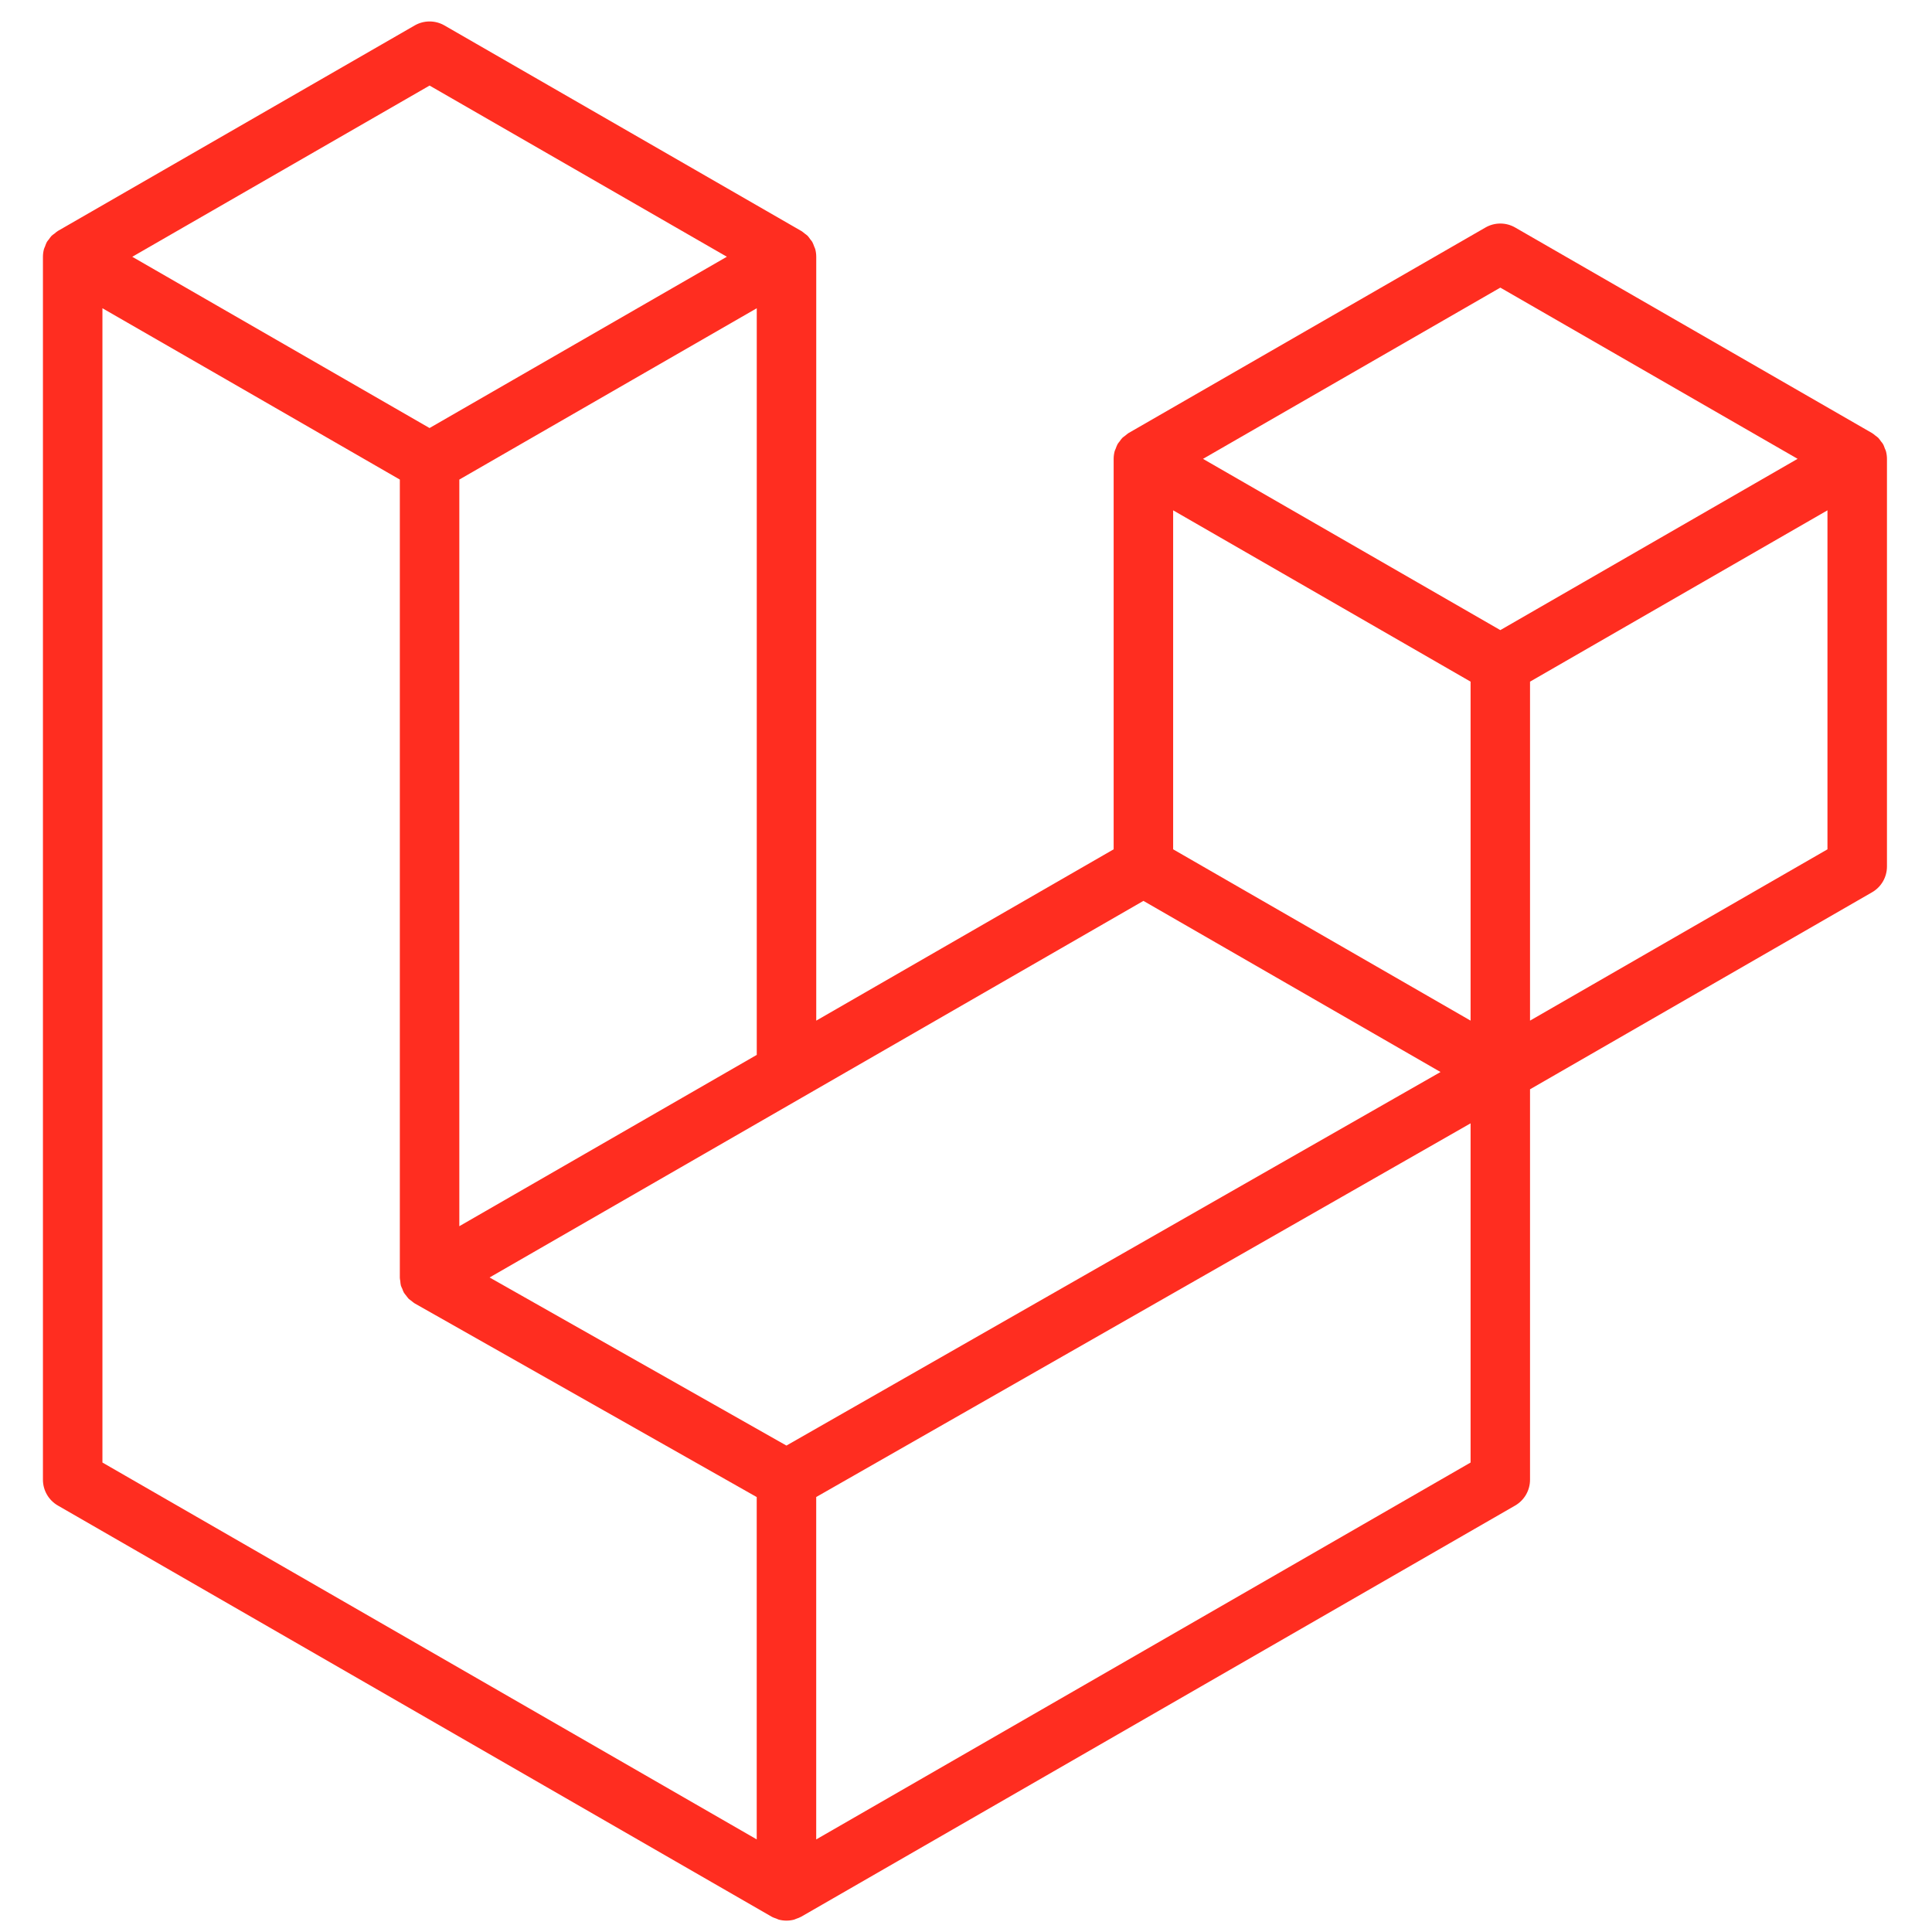
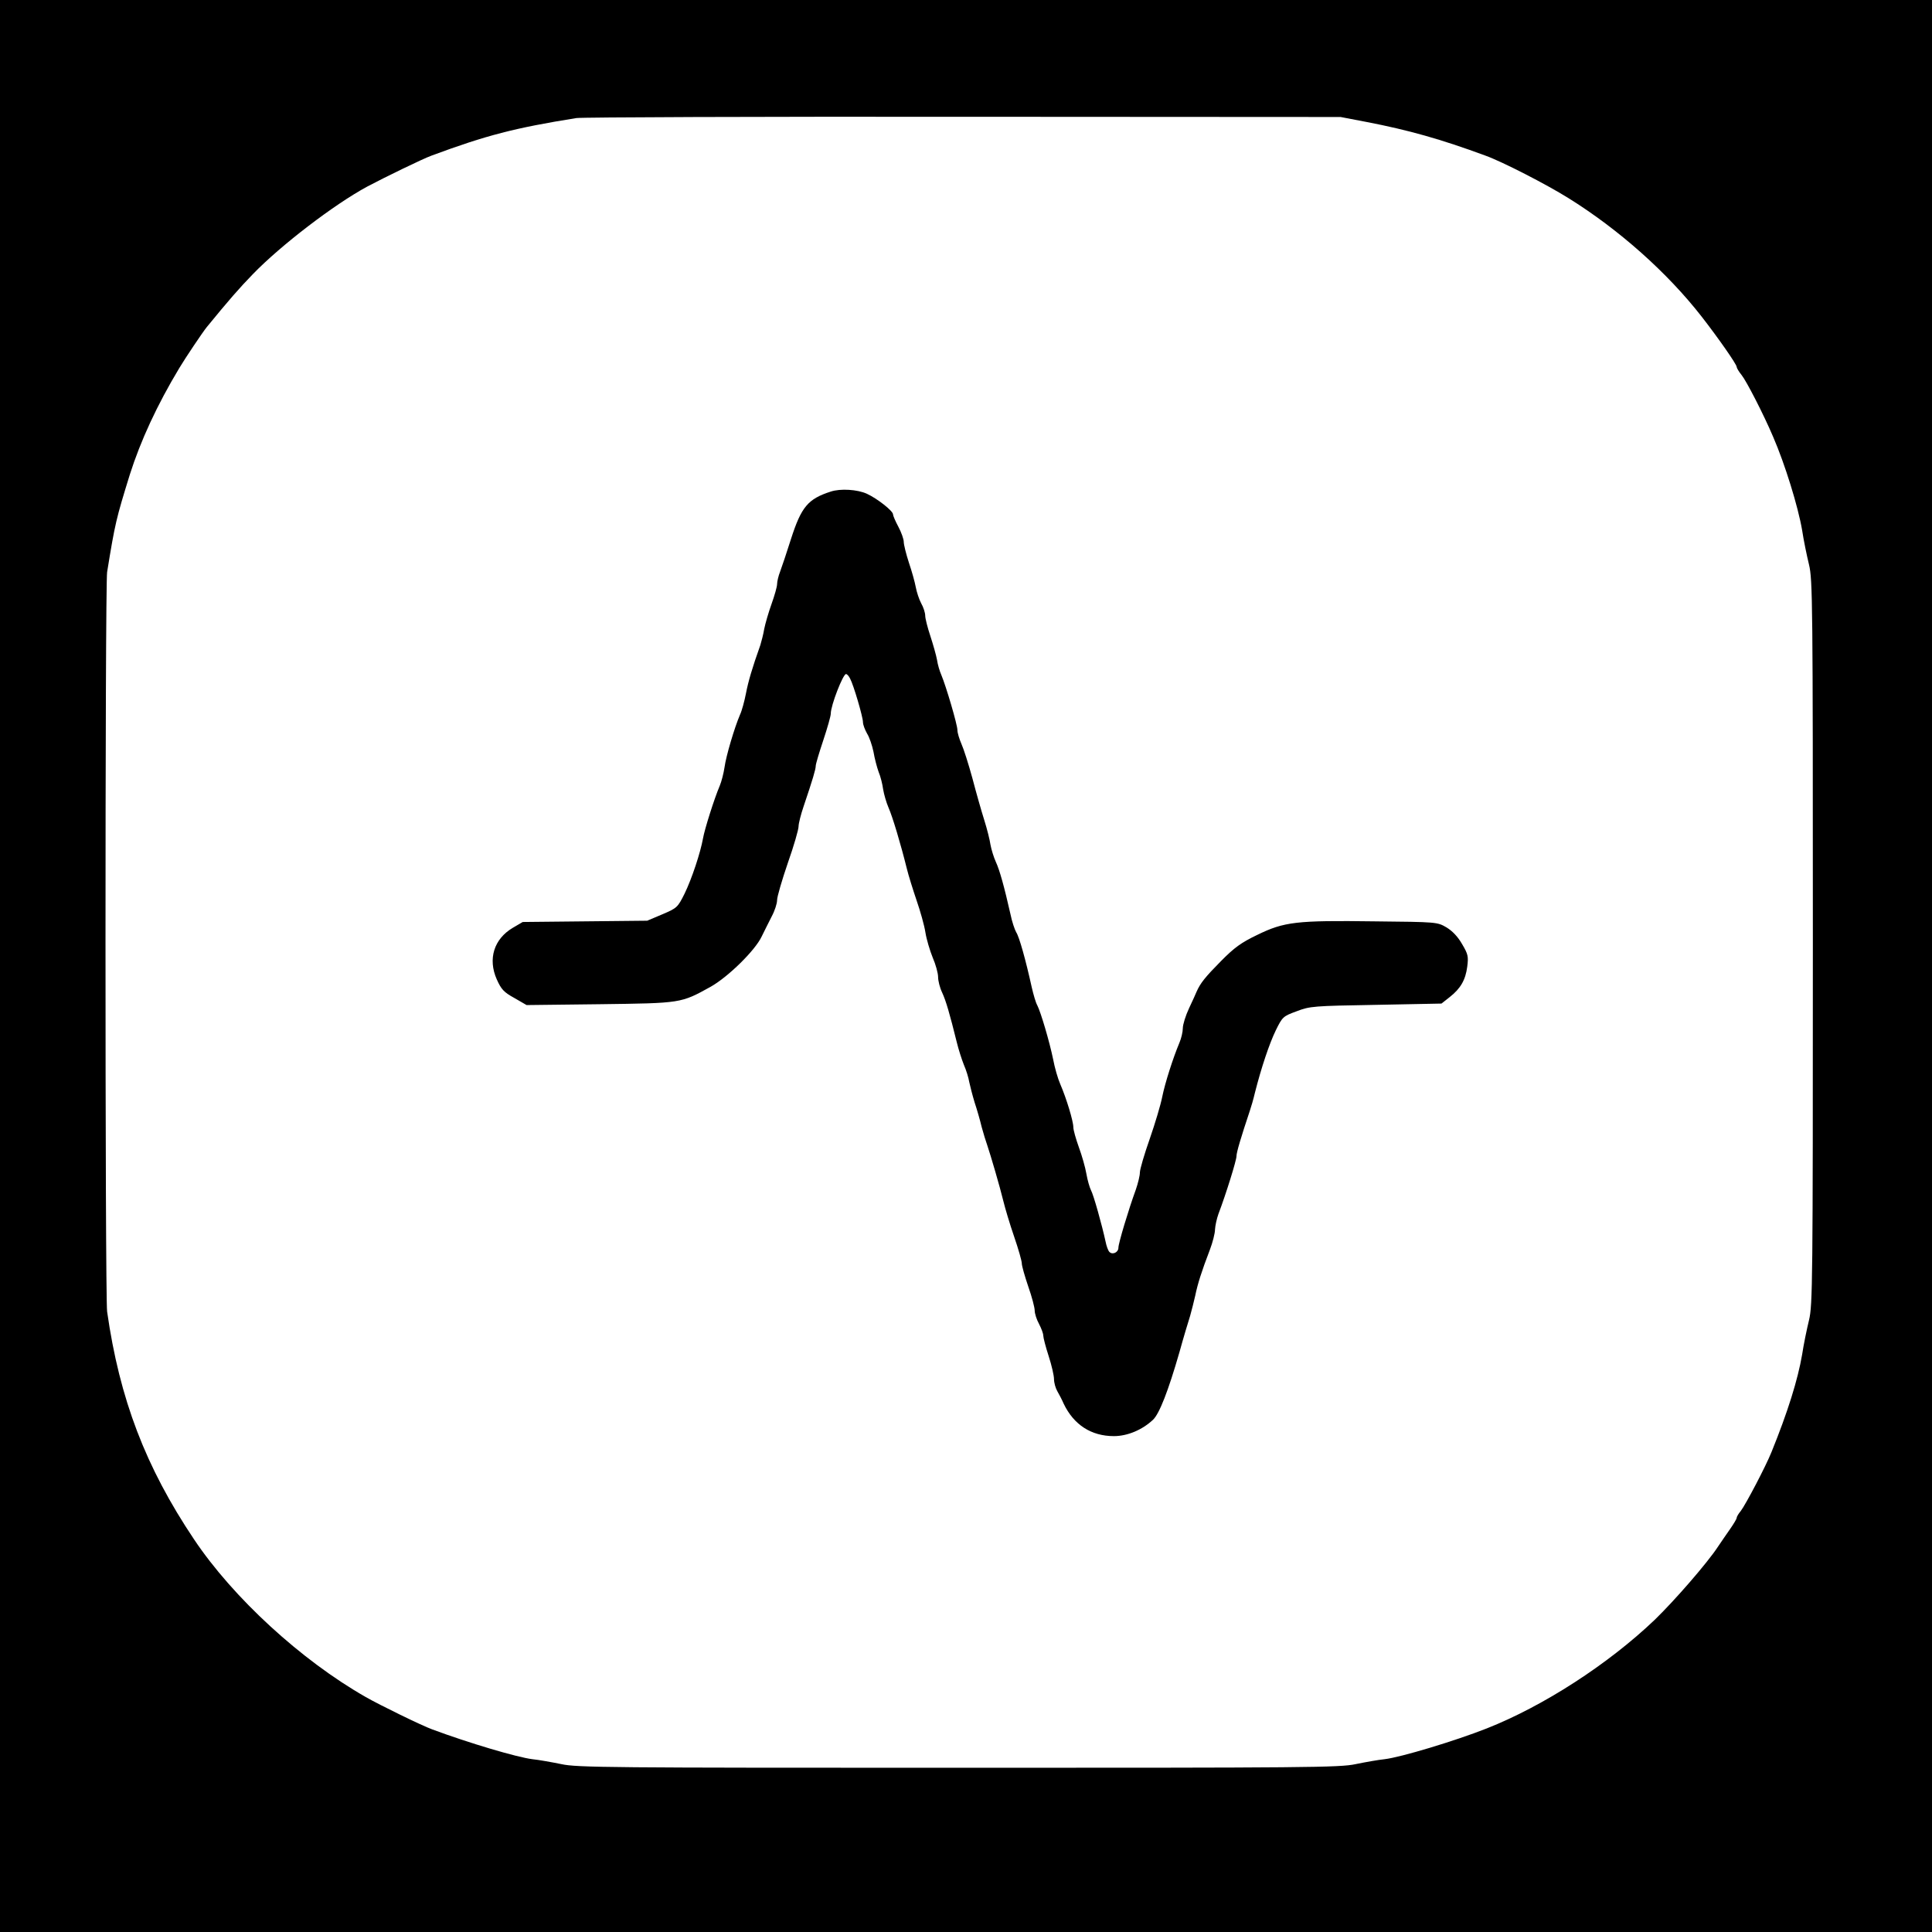
- <svg xmlns="http://www.w3.org/2000/svg" width="166" height="166" viewBox="0 0 166 166" fill="none">
-   <path fill-rule="evenodd" clip-rule="evenodd" d="M162.041 38.759C162.099 38.977 162.129 39.201 162.13 39.426V74.452C162.13 74.902 162.011 75.344 161.786 75.733C161.561 76.122 161.237 76.444 160.847 76.668L131.462 93.594V127.141C131.462 128.054 130.977 128.897 130.186 129.357L68.847 164.683C68.707 164.763 68.554 164.814 68.401 164.868C68.343 164.887 68.289 164.922 68.228 164.938C67.8 165.051 67.349 165.051 66.92 164.938C66.85 164.919 66.786 164.881 66.719 164.855C66.579 164.804 66.432 164.76 66.298 164.683L4.972 129.357C4.583 129.133 4.259 128.81 4.034 128.421C3.808 128.032 3.69 127.591 3.689 127.141L3.689 22.063C3.689 21.834 3.721 21.61 3.779 21.393C3.798 21.32 3.843 21.253 3.868 21.179C3.916 21.045 3.961 20.908 4.031 20.783C4.079 20.7 4.149 20.633 4.206 20.557C4.28 20.454 4.347 20.349 4.433 20.26C4.506 20.186 4.602 20.132 4.685 20.068C4.778 19.992 4.861 19.909 4.966 19.848L35.633 2.185C36.022 1.961 36.462 1.844 36.91 1.844C37.358 1.844 37.798 1.961 38.186 2.185L68.851 19.848H68.857C68.959 19.912 69.045 19.992 69.138 20.065C69.221 20.129 69.313 20.186 69.387 20.257C69.476 20.349 69.54 20.454 69.616 20.557C69.671 20.633 69.744 20.7 69.789 20.783C69.862 20.911 69.904 21.045 69.955 21.179C69.98 21.253 70.025 21.32 70.044 21.396C70.103 21.614 70.133 21.838 70.133 22.063V87.694L95.686 72.974V39.423C95.686 39.2 95.718 38.973 95.775 38.759C95.798 38.683 95.839 38.615 95.865 38.542C95.916 38.408 95.96 38.271 96.031 38.146C96.079 38.063 96.149 37.996 96.203 37.92C96.279 37.818 96.343 37.712 96.433 37.623C96.506 37.549 96.599 37.495 96.681 37.431C96.777 37.355 96.86 37.272 96.962 37.211L127.633 19.548C128.021 19.324 128.461 19.206 128.91 19.206C129.358 19.206 129.798 19.324 130.186 19.548L160.85 37.211C160.959 37.275 161.042 37.355 161.137 37.428C161.217 37.492 161.31 37.549 161.383 37.62C161.473 37.712 161.536 37.818 161.613 37.92C161.67 37.996 161.741 38.063 161.785 38.146C161.859 38.271 161.9 38.408 161.951 38.542C161.98 38.615 162.021 38.683 162.041 38.759ZM157.018 72.974V43.848L146.287 50.028L131.462 58.568V87.694L157.021 72.974H157.018ZM126.354 125.663V96.518L111.771 104.85L70.13 128.626V158.046L126.354 125.663ZM8.801 26.485V125.663L65.018 158.043V128.629L35.649 112L35.64 111.994L35.627 111.988C35.528 111.93 35.445 111.847 35.353 111.777C35.273 111.713 35.18 111.662 35.11 111.592L35.104 111.582C35.021 111.502 34.963 111.403 34.893 111.314C34.829 111.228 34.753 111.154 34.702 111.065L34.699 111.055C34.641 110.96 34.606 110.845 34.565 110.736C34.523 110.64 34.469 110.551 34.443 110.449C34.411 110.328 34.405 110.197 34.392 110.072C34.379 109.976 34.354 109.881 34.354 109.785V109.778V41.205L19.532 32.662L8.801 26.485ZM36.913 7.35L11.364 22.063L36.907 36.777L62.453 22.06L36.907 7.35H36.913ZM50.2 99.174L65.022 90.637V26.485L54.291 32.665L39.466 41.205V105.357L50.2 99.174ZM128.91 24.713L103.363 39.426L128.91 54.14L154.453 39.423L128.91 24.713ZM126.354 58.568L111.529 50.028L100.798 43.848V72.974L115.619 81.511L126.354 87.694V58.568ZM67.571 124.205L105.042 102.803L123.772 92.109L98.245 77.405L68.854 94.334L42.066 109.762L67.571 124.205Z" fill="#FF2D20" />
+ <svg xmlns="http://www.w3.org/2000/svg" version="1.0" width="900pt" height="900pt" viewBox="0 0 900 900" preserveAspectRatio="xMidYMid meet">
+   <g transform="translate(0,900) scale(0.1,-0.1)" fill="#000000" stroke="none">
+     <path d="M0 4500 l0 -4500 4500 0 4500 0 0 4500 0 4500 -4500 0 -4500 0 0 -4500z m6365 3932 c197 -38 346 -80 555 -157 80 -29 282 -133 385 -197 238 -148 463 -349 622 -553 77 -99 163 -222 163 -234 0 -5 10 -22 23 -38 22 -27 102 -182 147 -288 55 -127 116 -324 135 -435 7 -47 22 -119 32 -160 17 -71 18 -170 18 -1760 0 -1590 -1 -1689 -18 -1760 -10 -41 -25 -113 -32 -160 -20 -117 -67 -268 -143 -455 -27 -67 -120 -244 -143 -274 -11 -13 -19 -27 -19 -32 0 -5 -14 -28 -30 -51 -17 -24 -42 -61 -57 -83 -49 -75 -202 -251 -295 -341 -217 -207 -519 -402 -783 -506 -147 -58 -399 -134 -475 -143 -30 -3 -91 -14 -135 -23 -73 -16 -225 -17 -1850 -17 -1625 0 -1777 1 -1850 17 -44 9 -105 20 -135 23 -72 9 -295 75 -467 139 -47 17 -246 114 -310 151 -300 171 -617 462 -799 734 -226 337 -347 654 -405 1061 -10 73 -10 3380 0 3445 37 228 42 248 106 455 50 157 127 324 230 495 28 47 110 169 128 191 103 126 151 181 216 248 130 134 378 324 532 407 81 43 260 130 299 144 256 95 388 129 675 175 28 4 840 7 1805 6 l1755 -1 120 -23z" />
+     <path d="M3870 6710 c-106 -34 -137 -71 -185 -220 -20 -63 -43 -132 -51 -153 -8 -20 -14 -47 -14 -58 0 -12 -12 -54 -26 -93 -14 -39 -29 -91 -34 -116 -4 -25 -13 -58 -18 -75 -38 -107 -56 -168 -67 -225 -7 -36 -19 -81 -28 -100 -25 -58 -65 -192 -72 -245 -4 -27 -14 -66 -22 -85 -26 -61 -71 -204 -78 -245 -12 -67 -52 -188 -86 -258 -32 -64 -35 -67 -103 -96 l-71 -30 -290 -3 -290 -3 -46 -27 c-88 -52 -117 -145 -75 -240 21 -47 33 -60 82 -87 l57 -33 341 4 c380 5 377 4 516 81 82 46 208 170 238 234 13 26 34 69 47 94 14 26 25 60 25 76 0 16 23 94 50 173 28 79 50 156 50 170 0 14 11 57 24 95 42 124 56 172 56 187 0 9 16 62 35 119 19 57 35 113 35 124 0 39 57 185 71 185 5 0 13 -9 19 -21 16 -29 60 -179 60 -203 0 -12 9 -35 19 -53 11 -17 24 -56 30 -85 5 -30 16 -72 24 -94 9 -21 18 -58 21 -81 4 -24 15 -62 25 -85 19 -43 57 -170 85 -283 8 -33 29 -100 46 -150 17 -49 36 -116 41 -149 5 -32 21 -85 34 -117 14 -32 25 -73 25 -90 0 -18 8 -50 19 -73 18 -39 35 -98 68 -231 8 -33 23 -80 33 -105 11 -25 22 -61 25 -80 4 -19 15 -62 25 -95 11 -33 26 -85 33 -115 8 -30 20 -68 26 -85 16 -47 59 -194 75 -260 8 -33 30 -107 50 -165 20 -58 36 -114 36 -126 0 -11 14 -60 30 -107 17 -48 30 -98 30 -112 0 -14 9 -42 20 -62 11 -21 20 -45 20 -55 0 -9 11 -52 25 -95 14 -43 25 -91 25 -108 0 -16 7 -41 15 -55 8 -14 22 -40 30 -59 47 -98 128 -151 234 -151 63 0 132 29 182 76 30 28 72 137 123 314 19 69 42 145 50 170 7 25 18 68 24 95 11 54 30 114 68 213 13 34 24 77 24 95 1 17 8 50 16 72 36 95 84 250 84 269 0 18 21 88 62 211 6 17 17 55 24 85 30 118 67 228 97 290 31 63 34 66 97 89 62 24 79 25 370 30 l305 6 38 30 c51 40 74 80 82 142 6 47 4 58 -24 105 -20 35 -45 61 -73 78 -43 25 -45 25 -336 28 -363 5 -420 -2 -545 -63 -75 -36 -107 -59 -170 -123 -72 -73 -95 -101 -113 -142 -3 -8 -19 -43 -35 -77 -16 -34 -29 -76 -29 -93 0 -17 -7 -47 -16 -68 -29 -69 -67 -187 -80 -252 -7 -36 -33 -123 -58 -195 -25 -71 -46 -142 -46 -157 0 -15 -9 -51 -19 -80 -34 -93 -81 -250 -81 -270 0 -22 -27 -35 -42 -20 -6 6 -14 28 -18 49 -16 74 -56 218 -68 239 -6 12 -16 46 -21 75 -5 30 -21 86 -35 124 -14 39 -26 81 -26 94 0 28 -32 134 -61 201 -11 25 -26 77 -33 115 -17 83 -58 221 -74 252 -7 12 -18 50 -26 85 -28 127 -58 234 -72 255 -7 12 -20 50 -27 85 -29 128 -50 204 -68 243 -10 22 -21 58 -25 80 -3 22 -16 74 -29 115 -13 41 -38 129 -55 194 -18 66 -41 138 -51 160 -10 23 -19 52 -19 65 0 25 -53 205 -75 257 -8 18 -17 49 -20 70 -4 22 -18 71 -31 111 -13 39 -24 82 -24 95 0 13 -8 39 -19 58 -10 19 -21 53 -25 75 -4 22 -18 73 -32 114 -13 40 -24 84 -24 97 0 12 -11 44 -25 70 -14 26 -25 52 -25 58 0 16 -74 74 -122 96 -44 20 -123 25 -168 10z" />
+   </g>
</svg>
